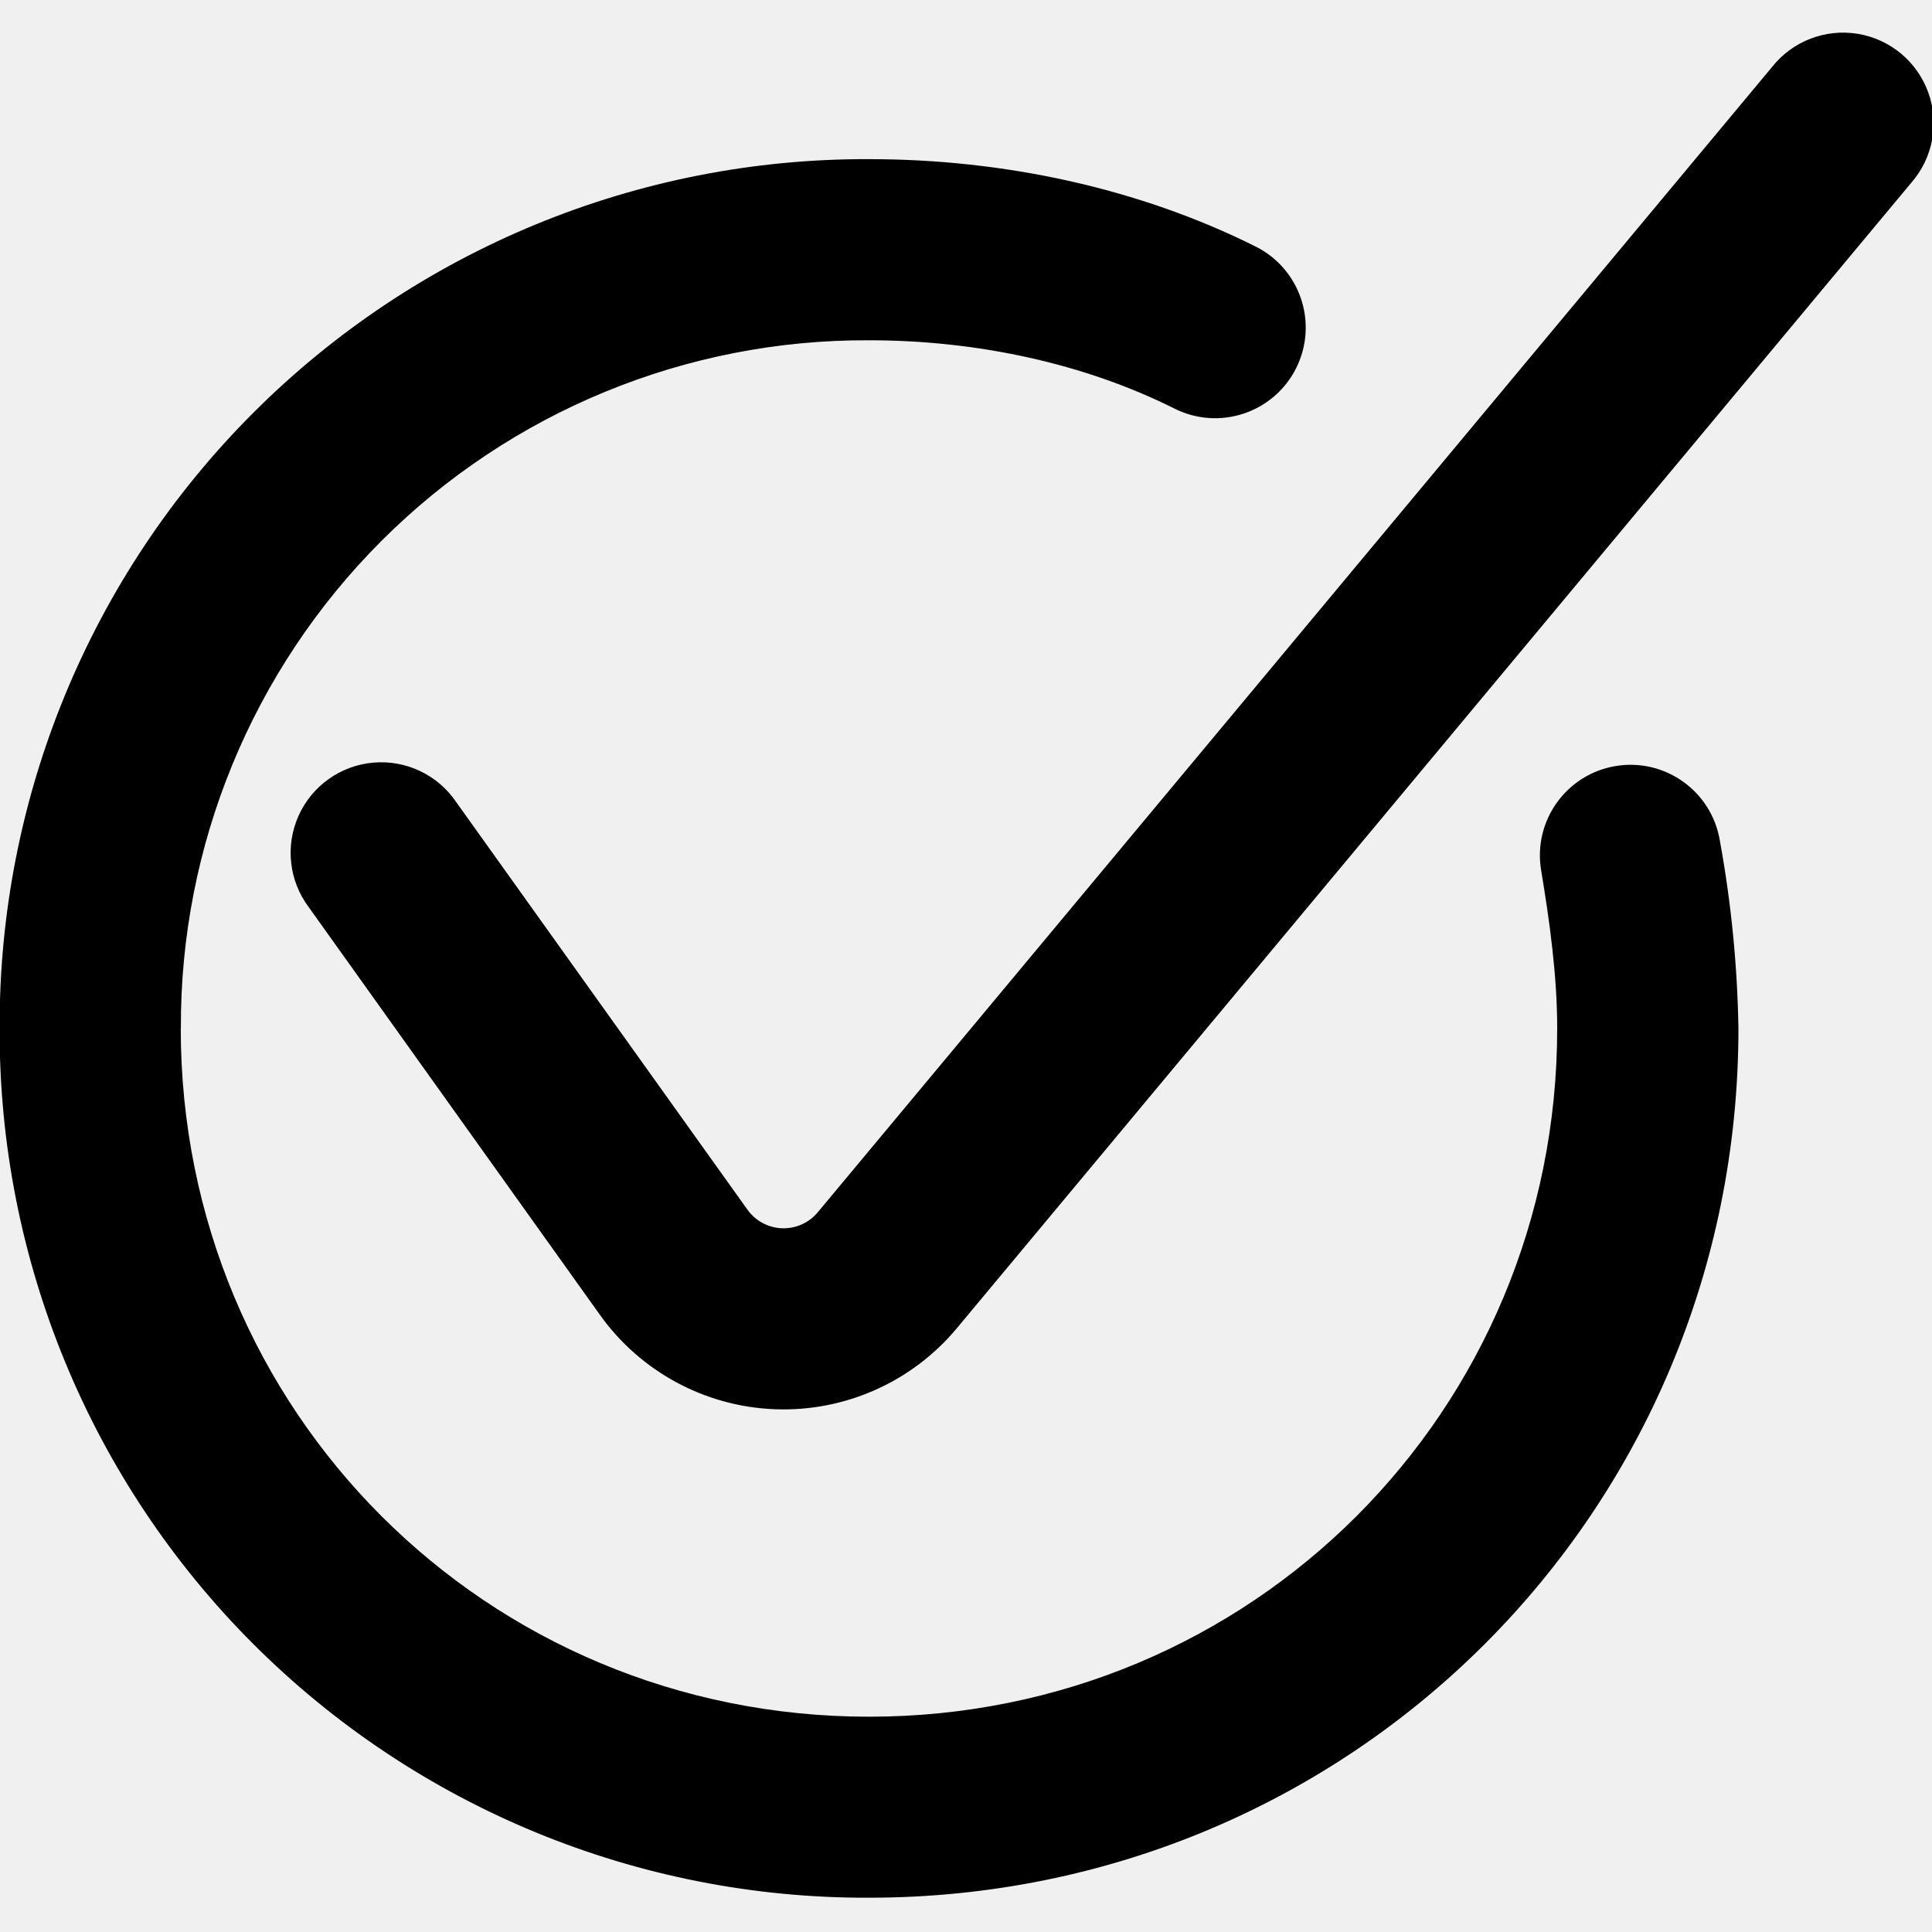
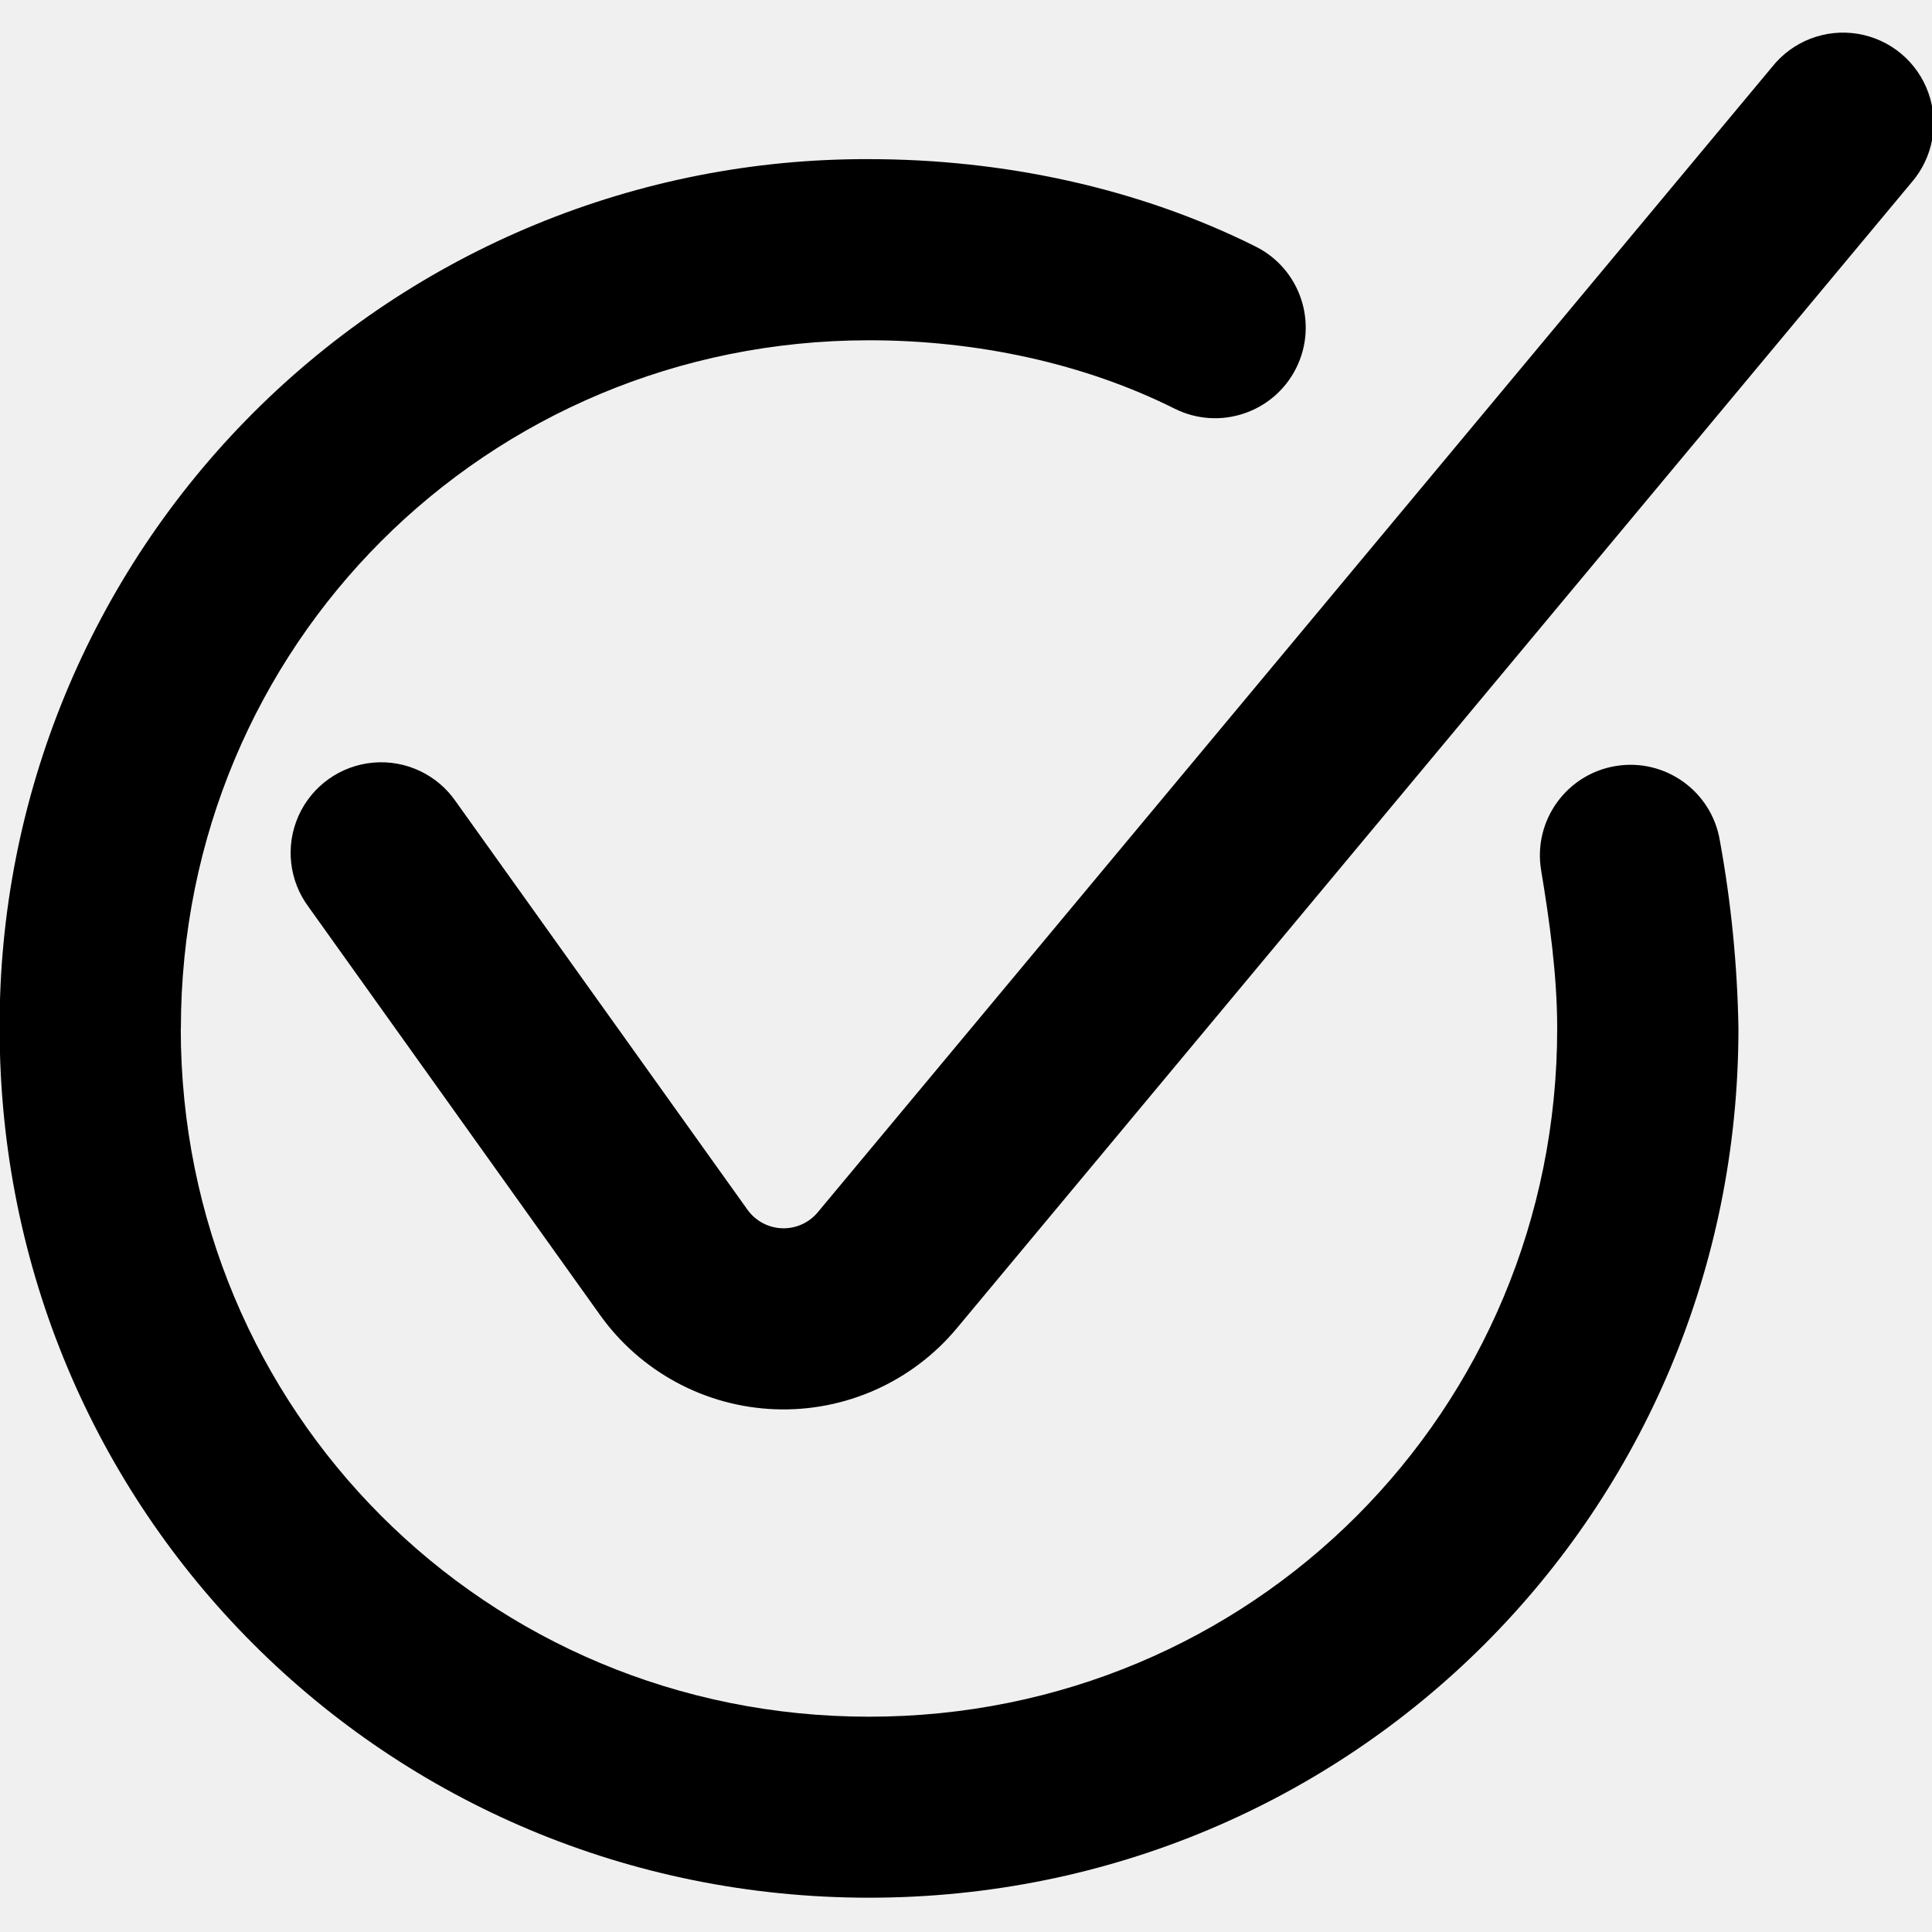
<svg xmlns="http://www.w3.org/2000/svg" width="16" height="16" viewBox="0 0 16 16" fill="none">
  <g clip-path="url(#clip0)">
-     <path fill-rule="evenodd" clip-rule="evenodd" d="M15.828 1.514a.75.75 0 10-1.152-.96L6.772 10.04a.368.368 0 01-.582-.022L3.777 6.641a.75.75 0 10-1.22.872l2.412 3.377a1.868 1.868 0 002.955.11l7.904-9.486zM1.498 8.517a5.672 5.672 0 015.699-5.699c.9 0 1.787.194 2.53.566a.75.75 0 00.672-1.342c-.976-.488-2.096-.724-3.202-.724a7.172 7.172 0 00-7.2 7.2 7.173 7.173 0 007.2 7.198c3.997 0 7.2-3.202 7.2-7.199a9.54 9.54 0 00-.154-1.556.75.75 0 10-1.48.246c.07.422.133.873.133 1.31 0 3.169-2.53 5.7-5.699 5.7s-5.7-2.531-5.7-5.7z" fill="#000" />
+     <path fill-rule="evenodd" clip-rule="evenodd" d="M15.828 1.514a.75.75 0 10-1.152-.96L6.772 10.04a.368.368 0 01-.582-.022L3.777 6.641a.75.75 0 10-1.22.872l2.412 3.377a1.868 1.868 0 002.955.11l7.904-9.486zM1.498 8.517c0-3.168 2.53-5.699 5.699-5.699.9 0 1.787.194 2.53.566a.75.75 0 00.672-1.342c-.976-.488-2.096-.724-3.202-.724a7.172 7.172 0 00-7.2 7.2c0 3.996 3.203 7.198 7.2 7.198 3.997 0 7.2-3.202 7.2-7.199a9.54 9.54 0 00-.154-1.556.75.75 0 10-1.48.246c.07.422.133.873.133 1.31 0 3.169-2.53 5.7-5.699 5.7s-5.7-2.531-5.7-5.7z" fill="#000" />
  </g>
  <defs>
    <clipPath id="clip0">
      <path fill="#fff" d="M0 0h16v16H0z" />
    </clipPath>
  </defs>
</svg>
